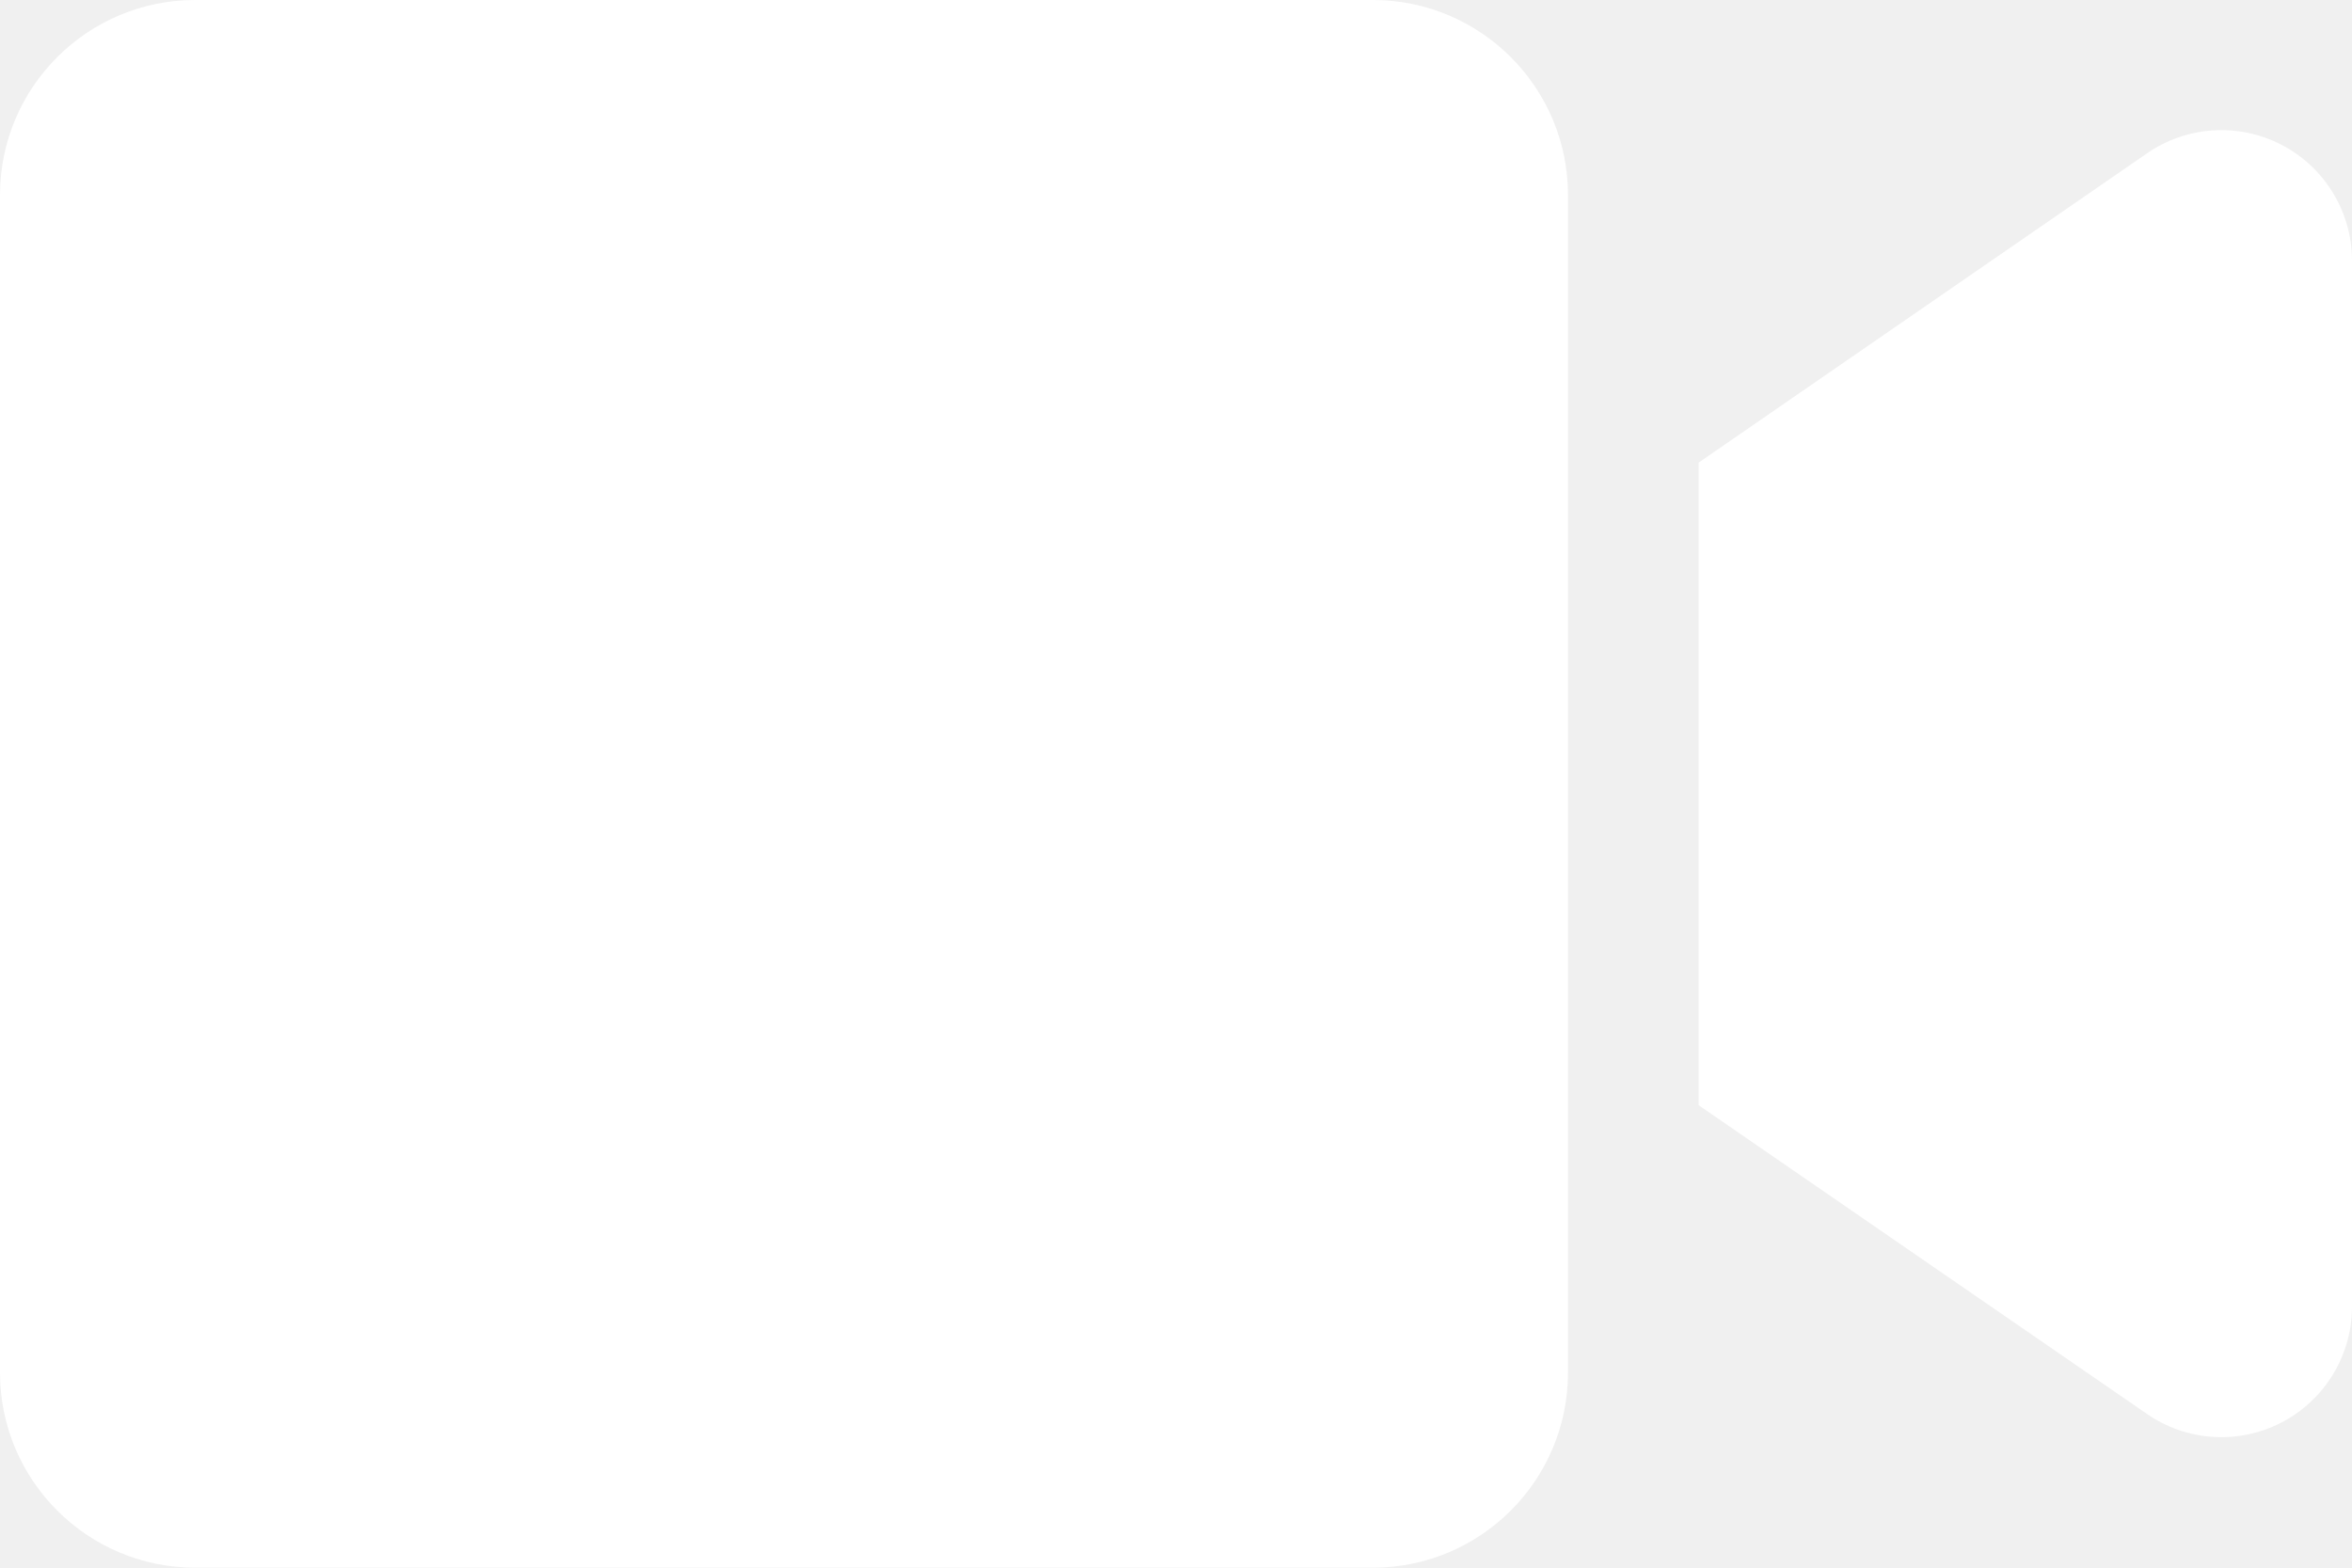
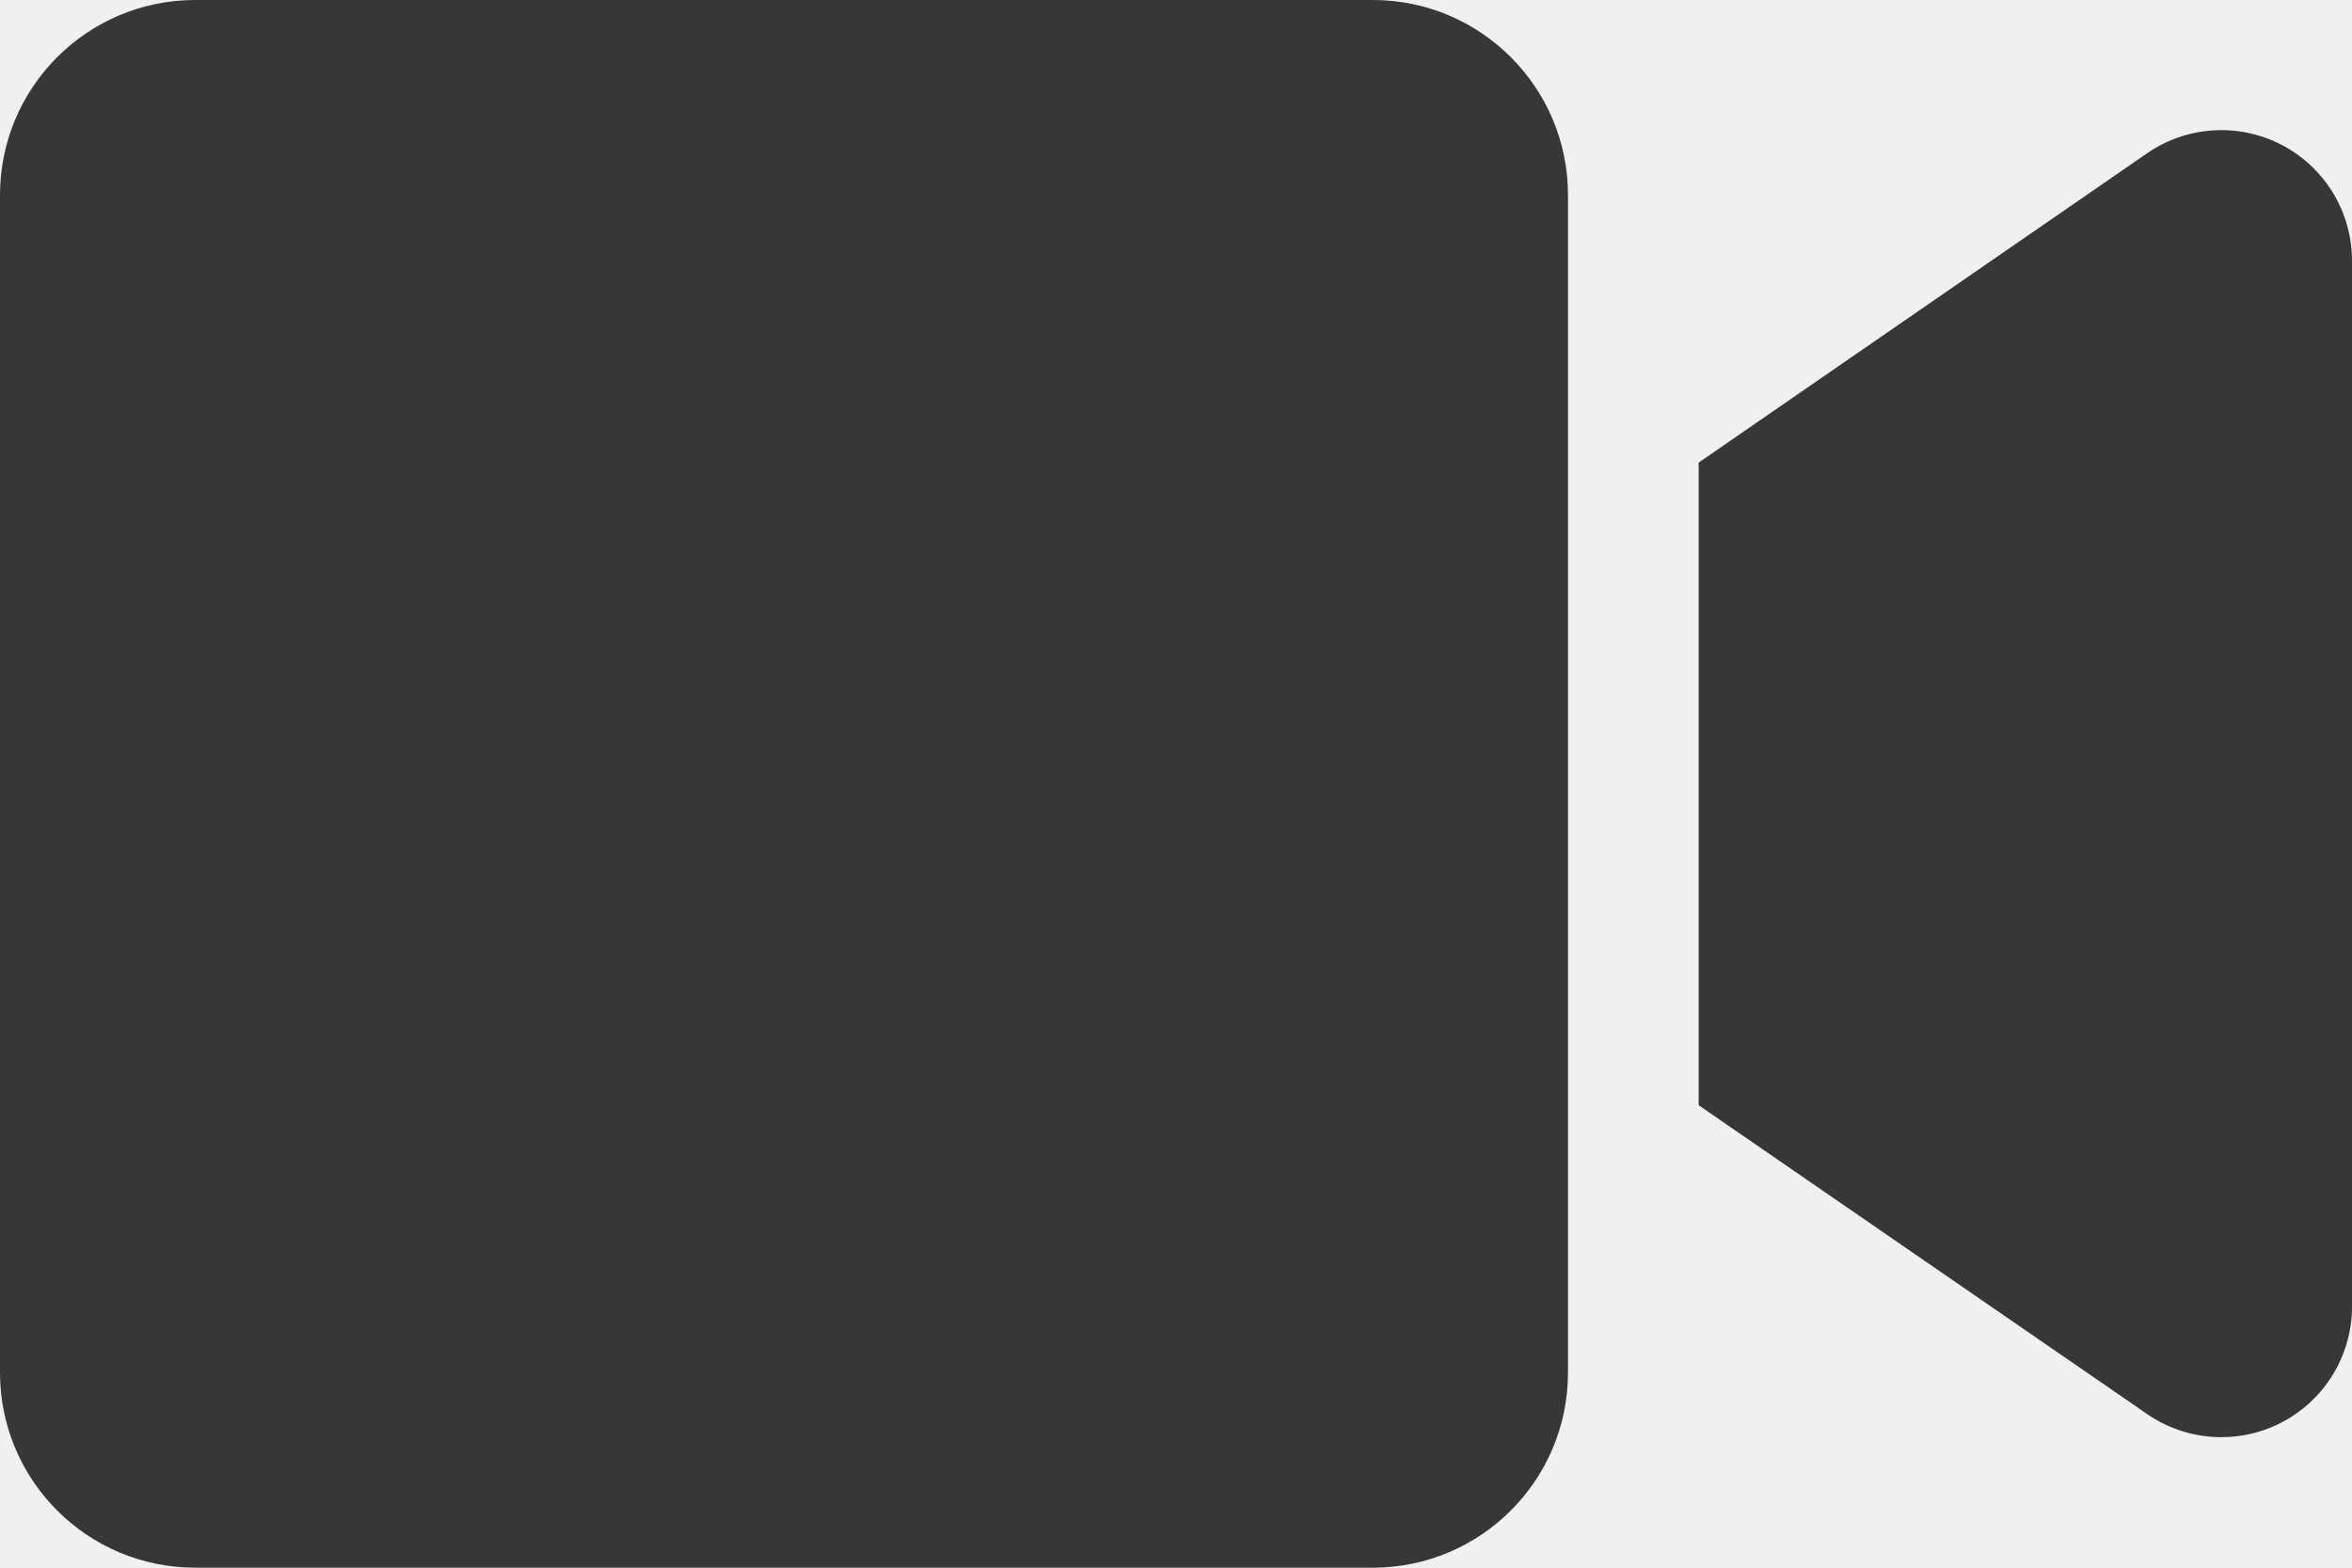
<svg xmlns="http://www.w3.org/2000/svg" width="18" height="12" viewBox="0 0 18 12">
  <defs>
-     <style>.a{fill:#fff;}</style>
+     <style>.a{fill:#373737;}</style>
  </defs>
  <path class="a" d="M10.506,4.5H1.494A1.494,1.494,0,0,0,0,5.994v9.013A1.494,1.494,0,0,0,1.494,16.5h9.013A1.494,1.494,0,0,0,12,15.006V5.994A1.494,1.494,0,0,0,10.506,4.5Zm5.919,1.178L13,8.041v4.919l3.425,2.359A1,1,0,0,0,18,14.512V6.484A1,1,0,0,0,16.425,5.678Z" transform="translate(0 -4.5)" />
</svg>
